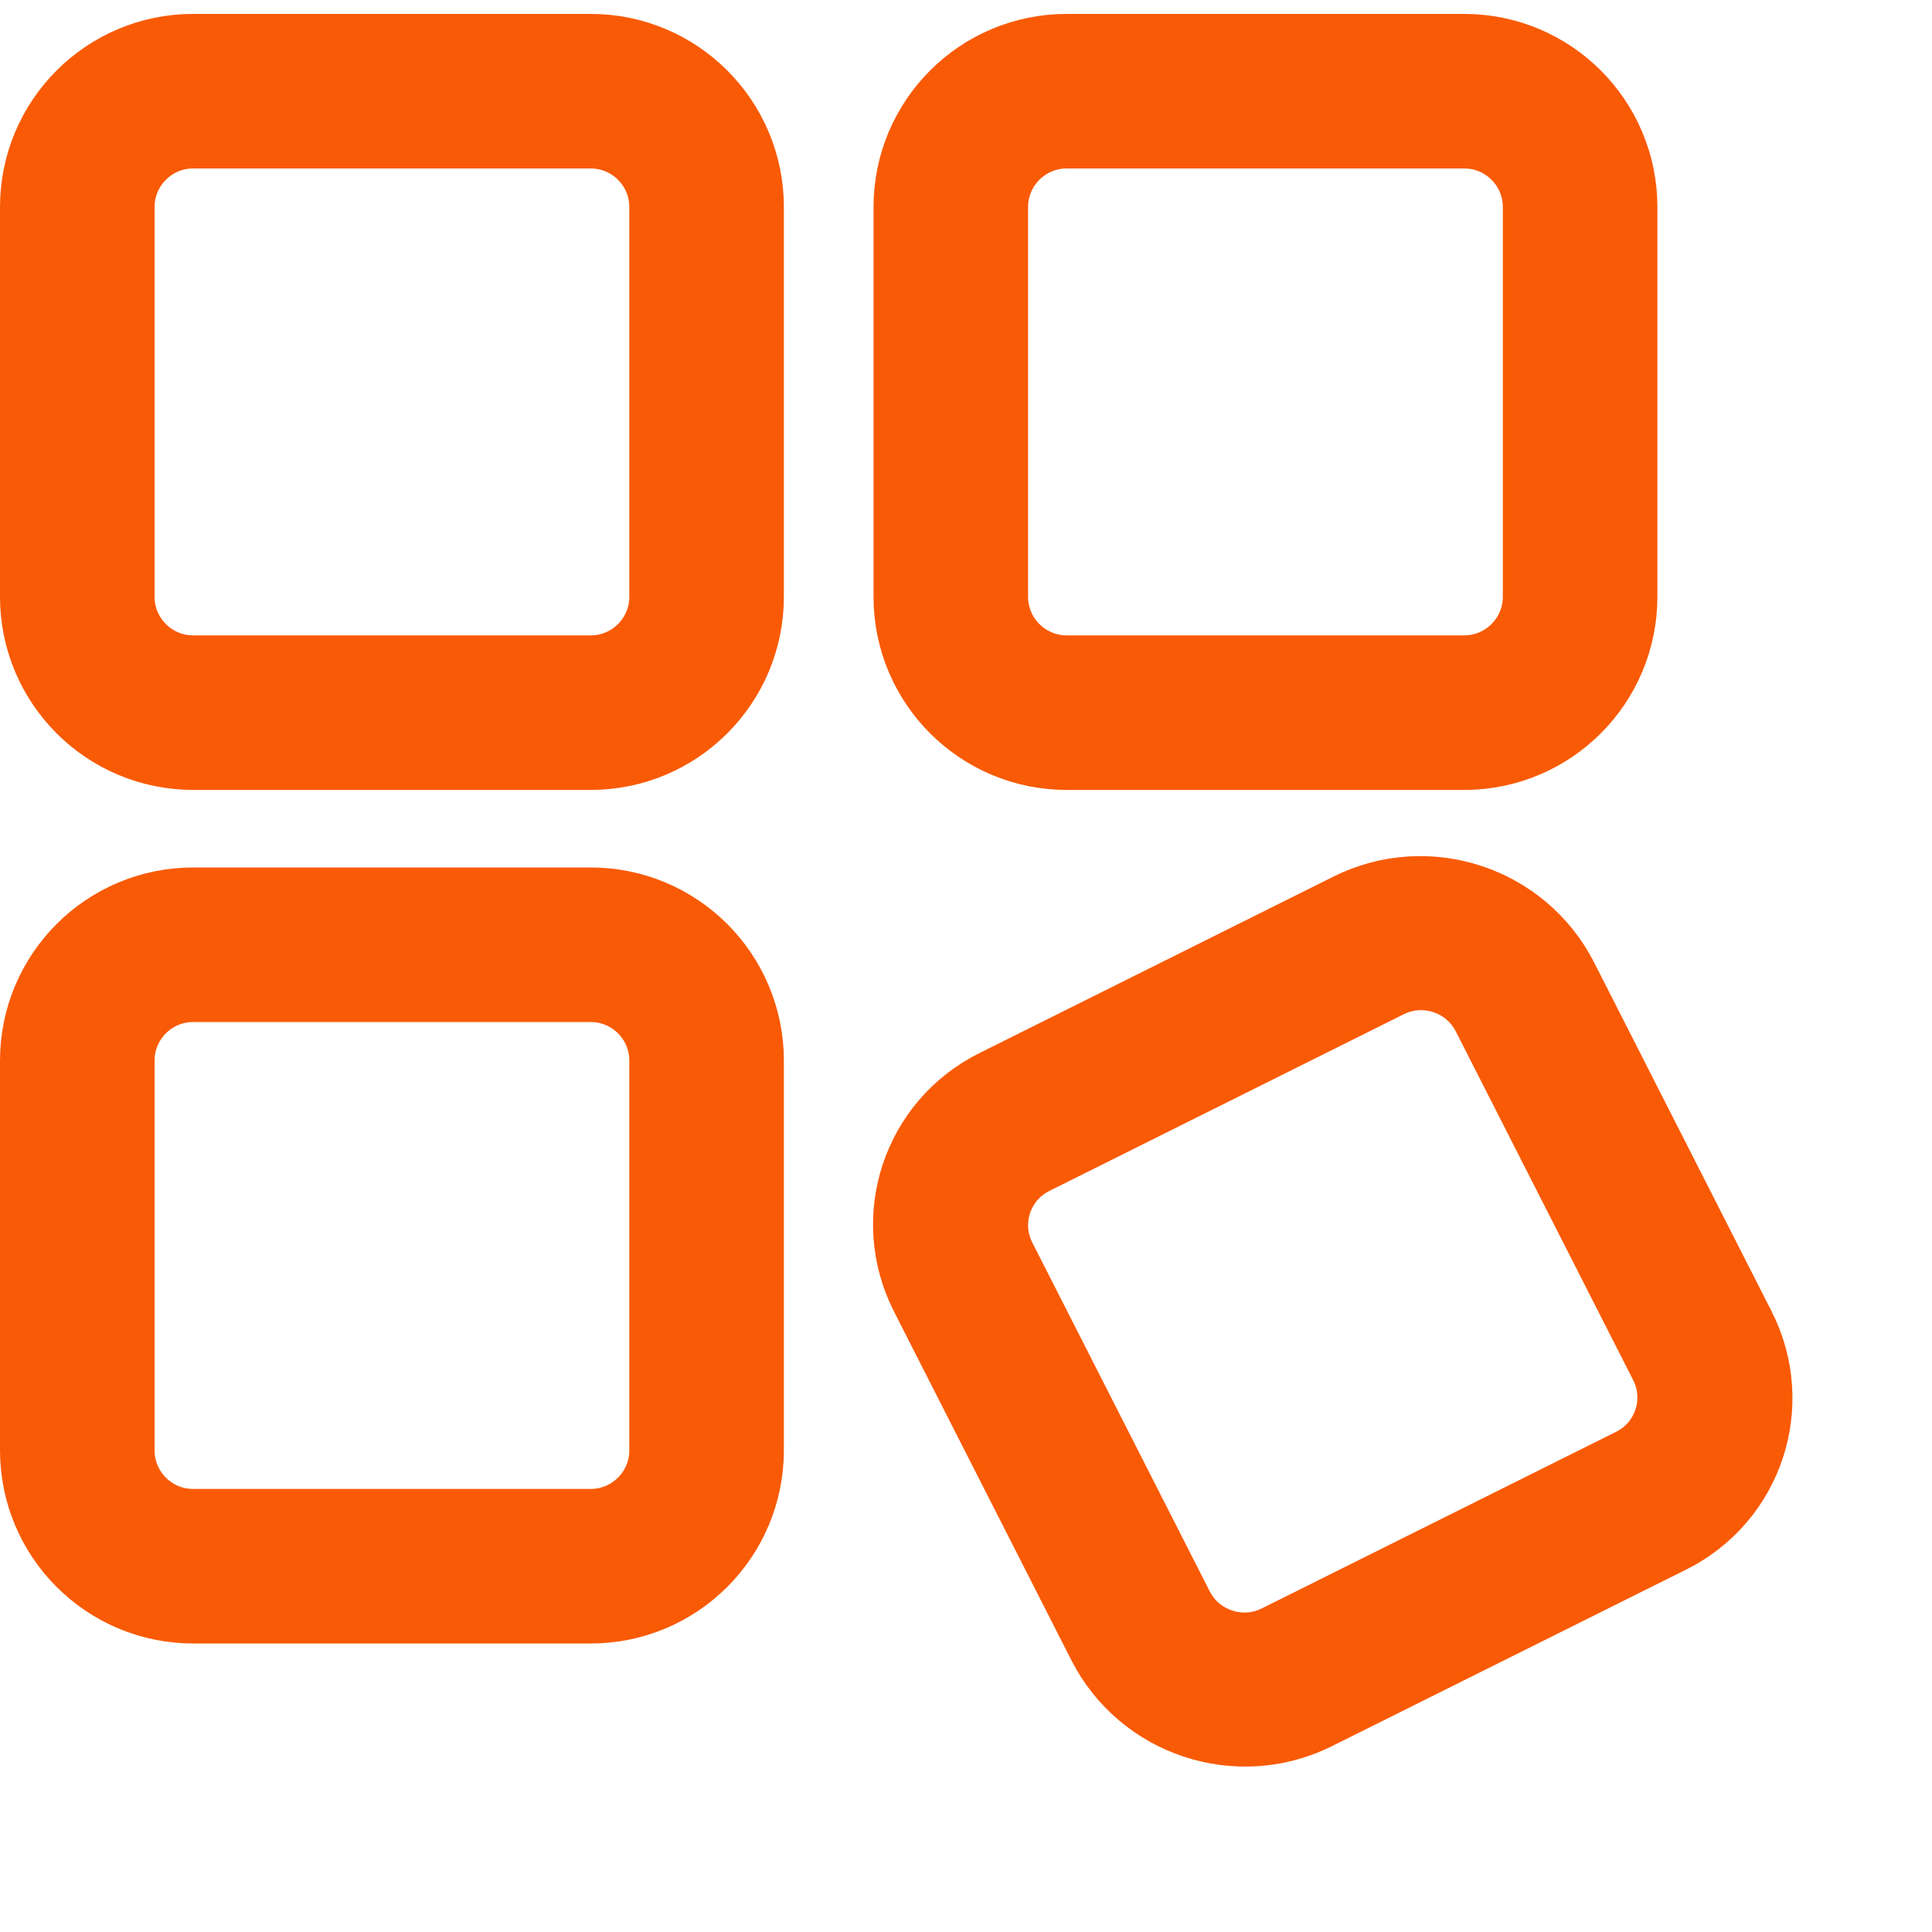
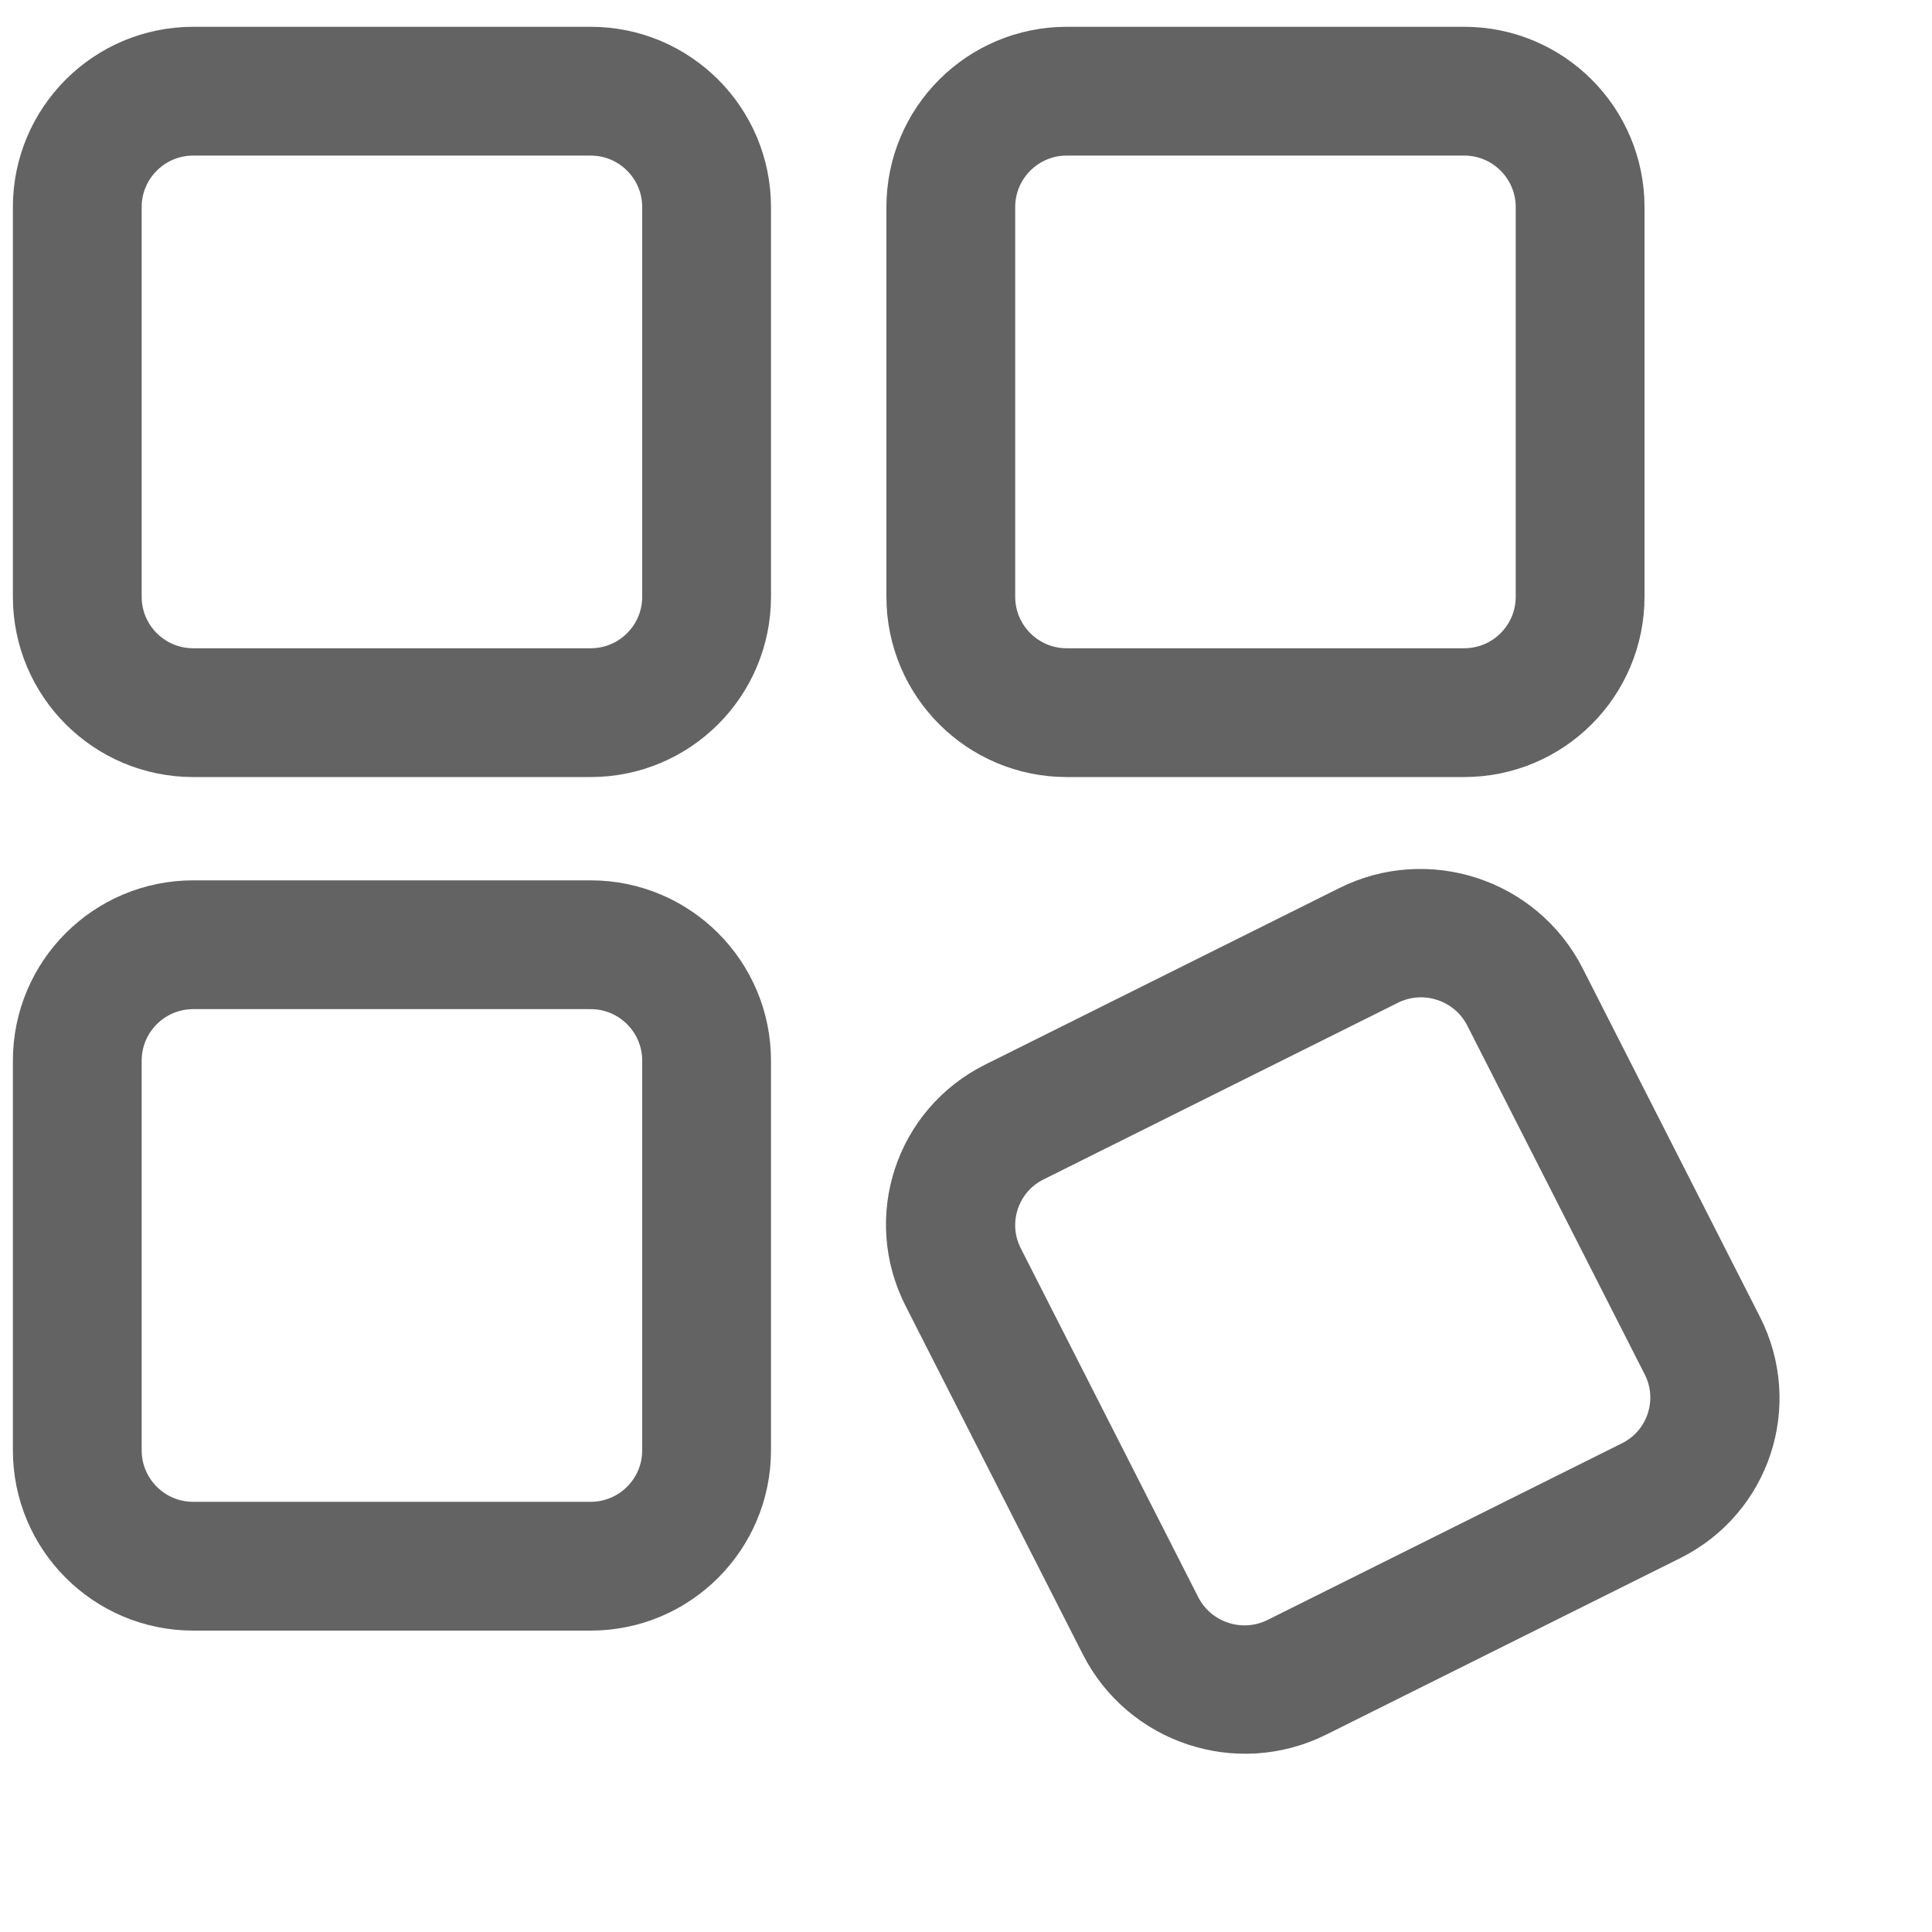
<svg xmlns="http://www.w3.org/2000/svg" width="15" height="15" viewBox="0 0 15 15" fill="none">
-   <rect x="0.6" y="0.708" width="4.886" height="4.825" rx="0.9" stroke="#F95A05" stroke-width="1.2" />
-   <rect x="0.6" y="7.335" width="4.886" height="4.825" rx="0.9" stroke="#F95A05" stroke-width="1.2" />
-   <rect x="-0.265" y="0.802" width="4.837" height="4.874" rx="0.9" transform="matrix(0.453405 0.891305 -0.894965 0.446136 12.2698 6.81683)" stroke="#F95A05" stroke-width="1.2" />
-   <rect x="7.382" y="0.708" width="4.886" height="4.825" rx="0.9" stroke="#F95A05" stroke-width="1.2" />
+   <rect x="0.6" y="0.708" width="4.886" height="4.825" rx="0.9" stroke="#636363" strokeWidth="1.2" />
+   <rect x="0.6" y="7.335" width="4.886" height="4.825" rx="0.9" stroke="#636363" strokeWidth="1.2" />
+   <rect x="-0.265" y="0.802" width="4.837" height="4.874" rx="0.9" transform="matrix(0.453405 0.891305 -0.894965 0.446136 12.2698 6.81683)" stroke="#636363" strokeWidth="1.2" />
+   <rect x="7.382" y="0.708" width="4.886" height="4.825" rx="0.9" stroke="#636363" strokeWidth="1.2" />
</svg>
